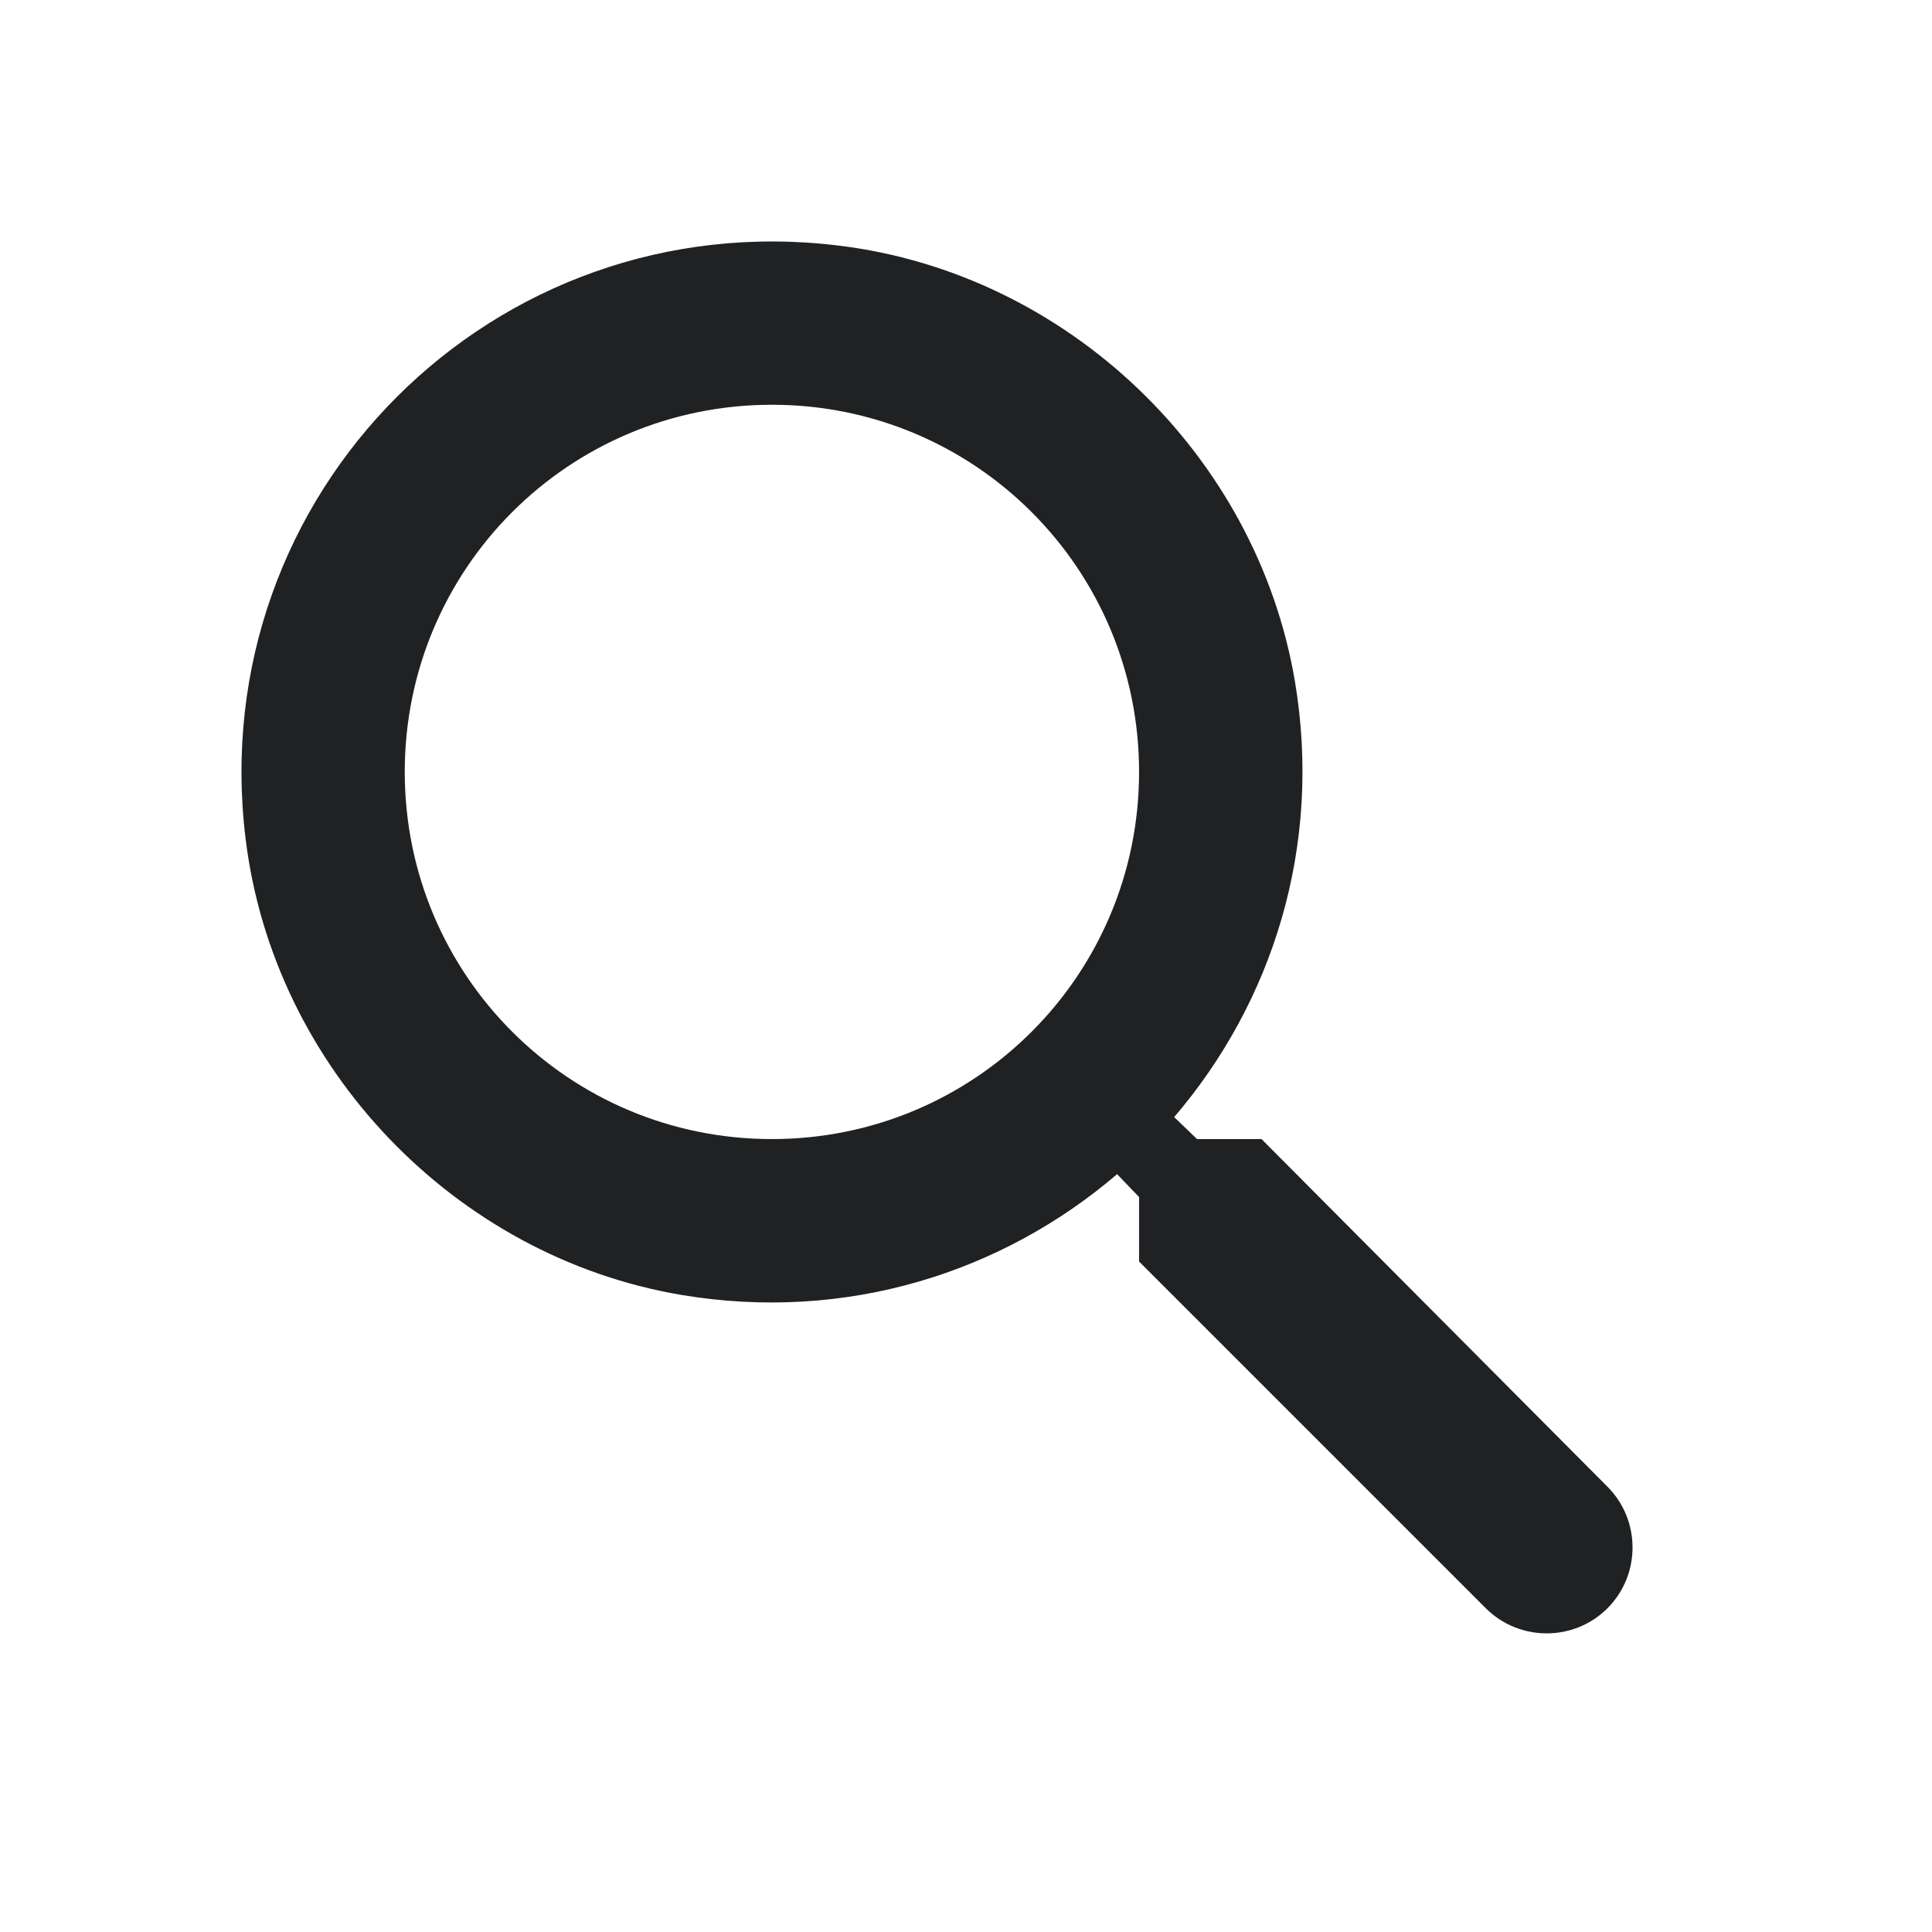
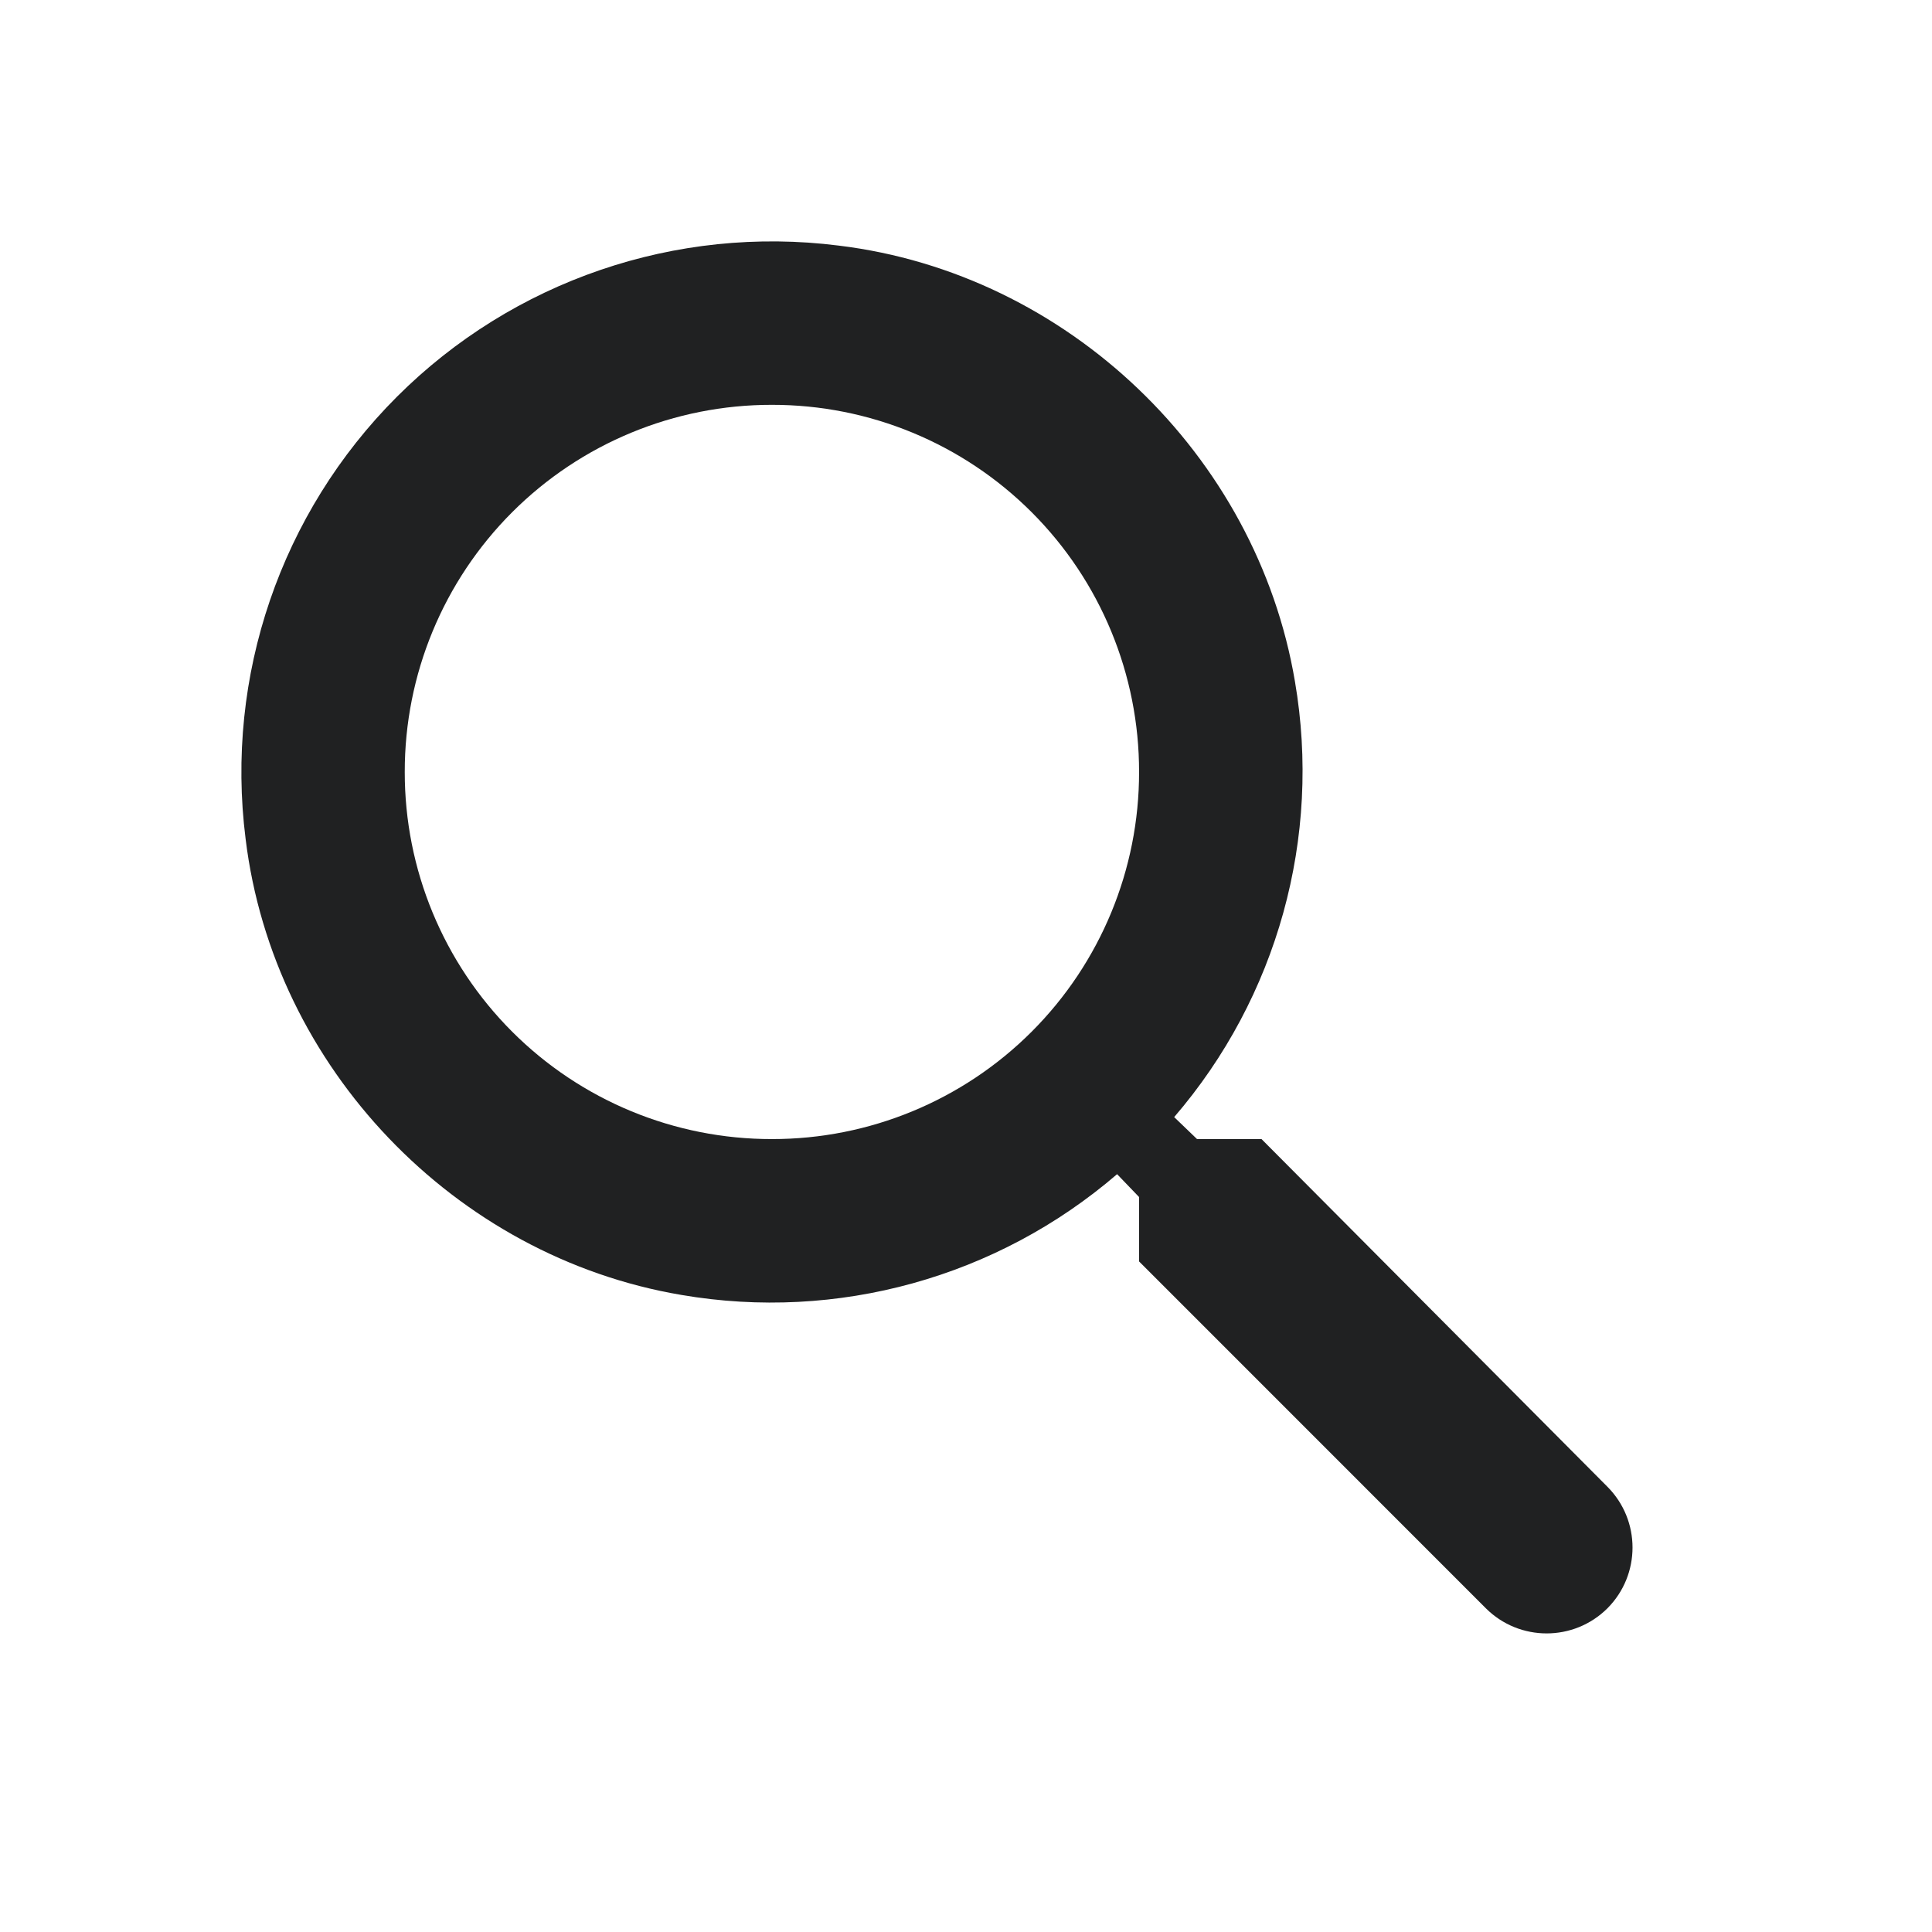
- <svg xmlns="http://www.w3.org/2000/svg" width="24" height="24" viewBox="0 0 24 24" fill="none">
-   <path d="M15.671 14.15H14.87L14.586 13.877C15.802 12.457 16.431 10.522 16.086 8.464C15.61 5.646 13.258 3.396 10.42 3.051C6.133 2.524 2.524 6.133 3.051 10.42C3.396 13.258 5.646 15.61 8.464 16.086C10.522 16.431 12.457 15.802 13.877 14.586L14.15 14.87V15.671L18.458 19.979C18.874 20.394 19.553 20.394 19.968 19.979C20.384 19.563 20.384 18.884 19.968 18.468L15.671 14.15ZM9.589 14.15C7.065 14.15 5.028 12.113 5.028 9.589C5.028 7.065 7.065 5.028 9.589 5.028C12.113 5.028 14.15 7.065 14.15 9.589C14.15 12.113 12.113 14.15 9.589 14.15Z" fill="#202122" />
+ <svg xmlns="http://www.w3.org/2000/svg" width="24" height="24" fill="none">
+   <path fill="#202122" d="M15.67 14.15h-.8l-.284-.273a6.589 6.589 0 0 0 1.5-5.413c-.476-2.818-2.828-5.068-5.666-5.413a6.593 6.593 0 0 0-7.369 7.37c.345 2.837 2.595 5.189 5.413 5.665a6.589 6.589 0 0 0 5.413-1.5l.273.284v.8l4.308 4.309a1.07 1.07 0 0 0 1.51 0 1.07 1.07 0 0 0 0-1.51l-4.297-4.319Zm-6.081 0A4.555 4.555 0 0 1 5.028 9.59a4.555 4.555 0 0 1 4.561-4.561 4.555 4.555 0 0 1 4.561 4.561A4.555 4.555 0 0 1 9.59 14.15Z" />
</svg>
